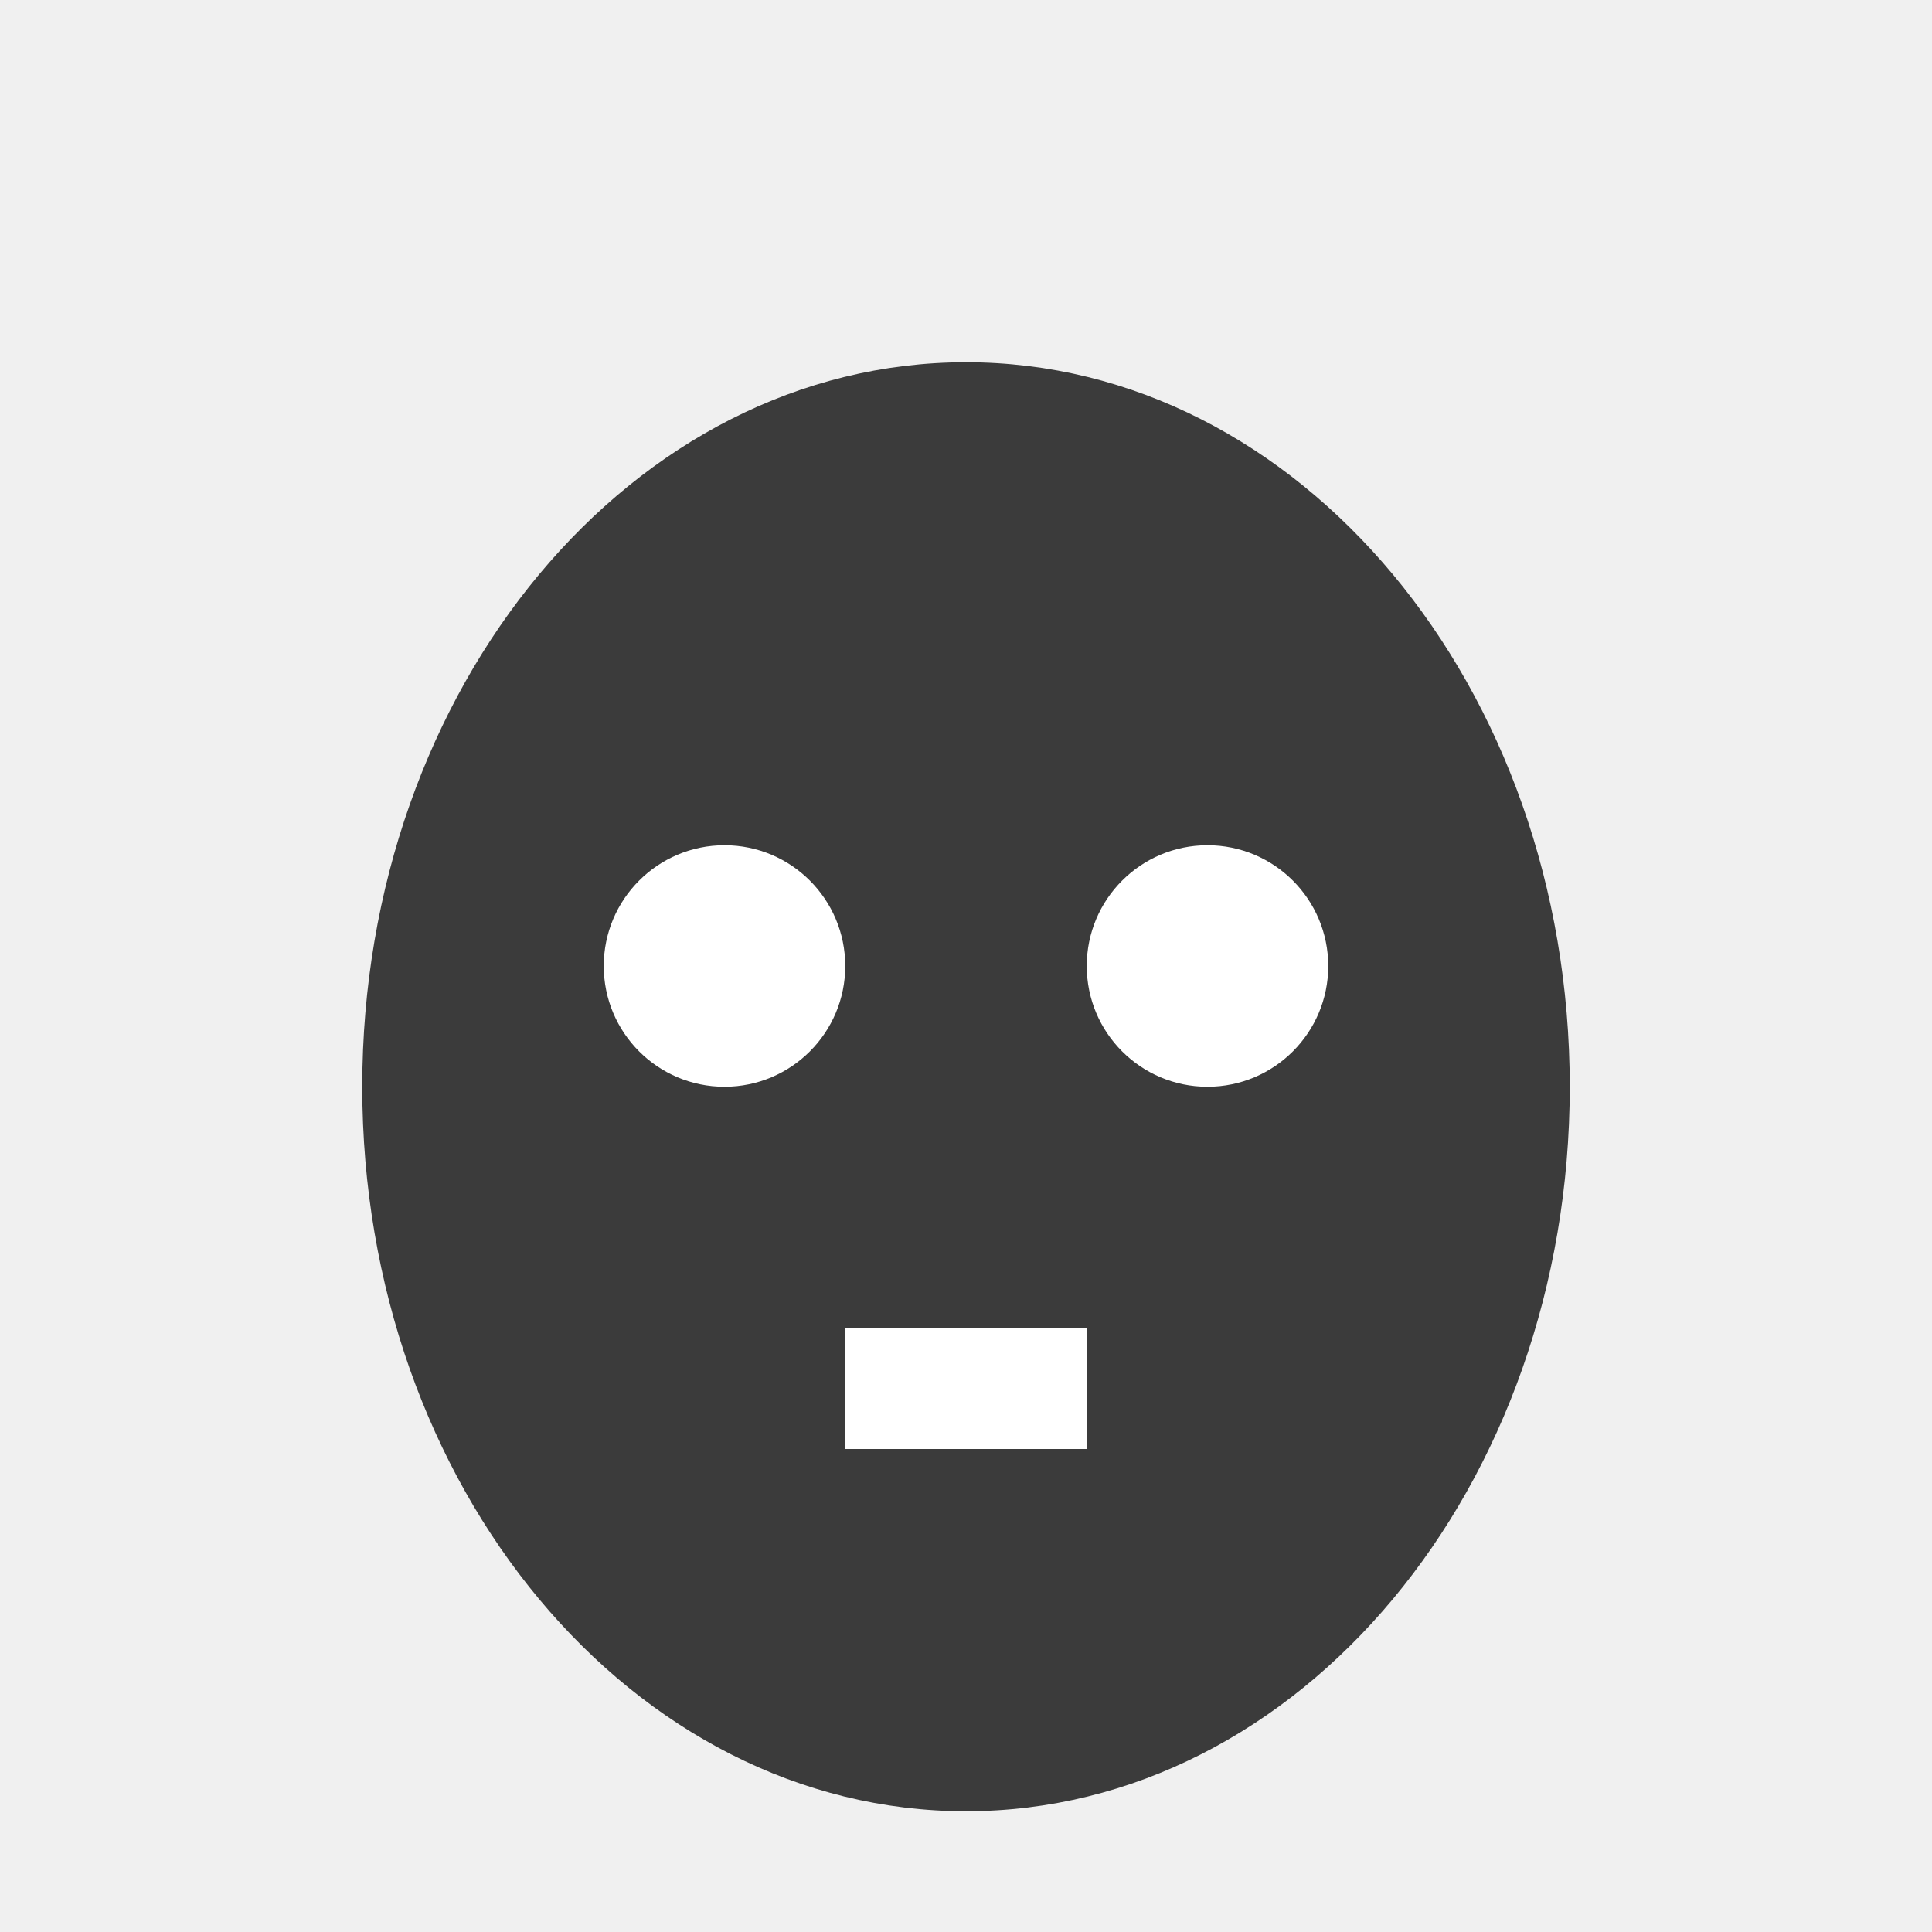
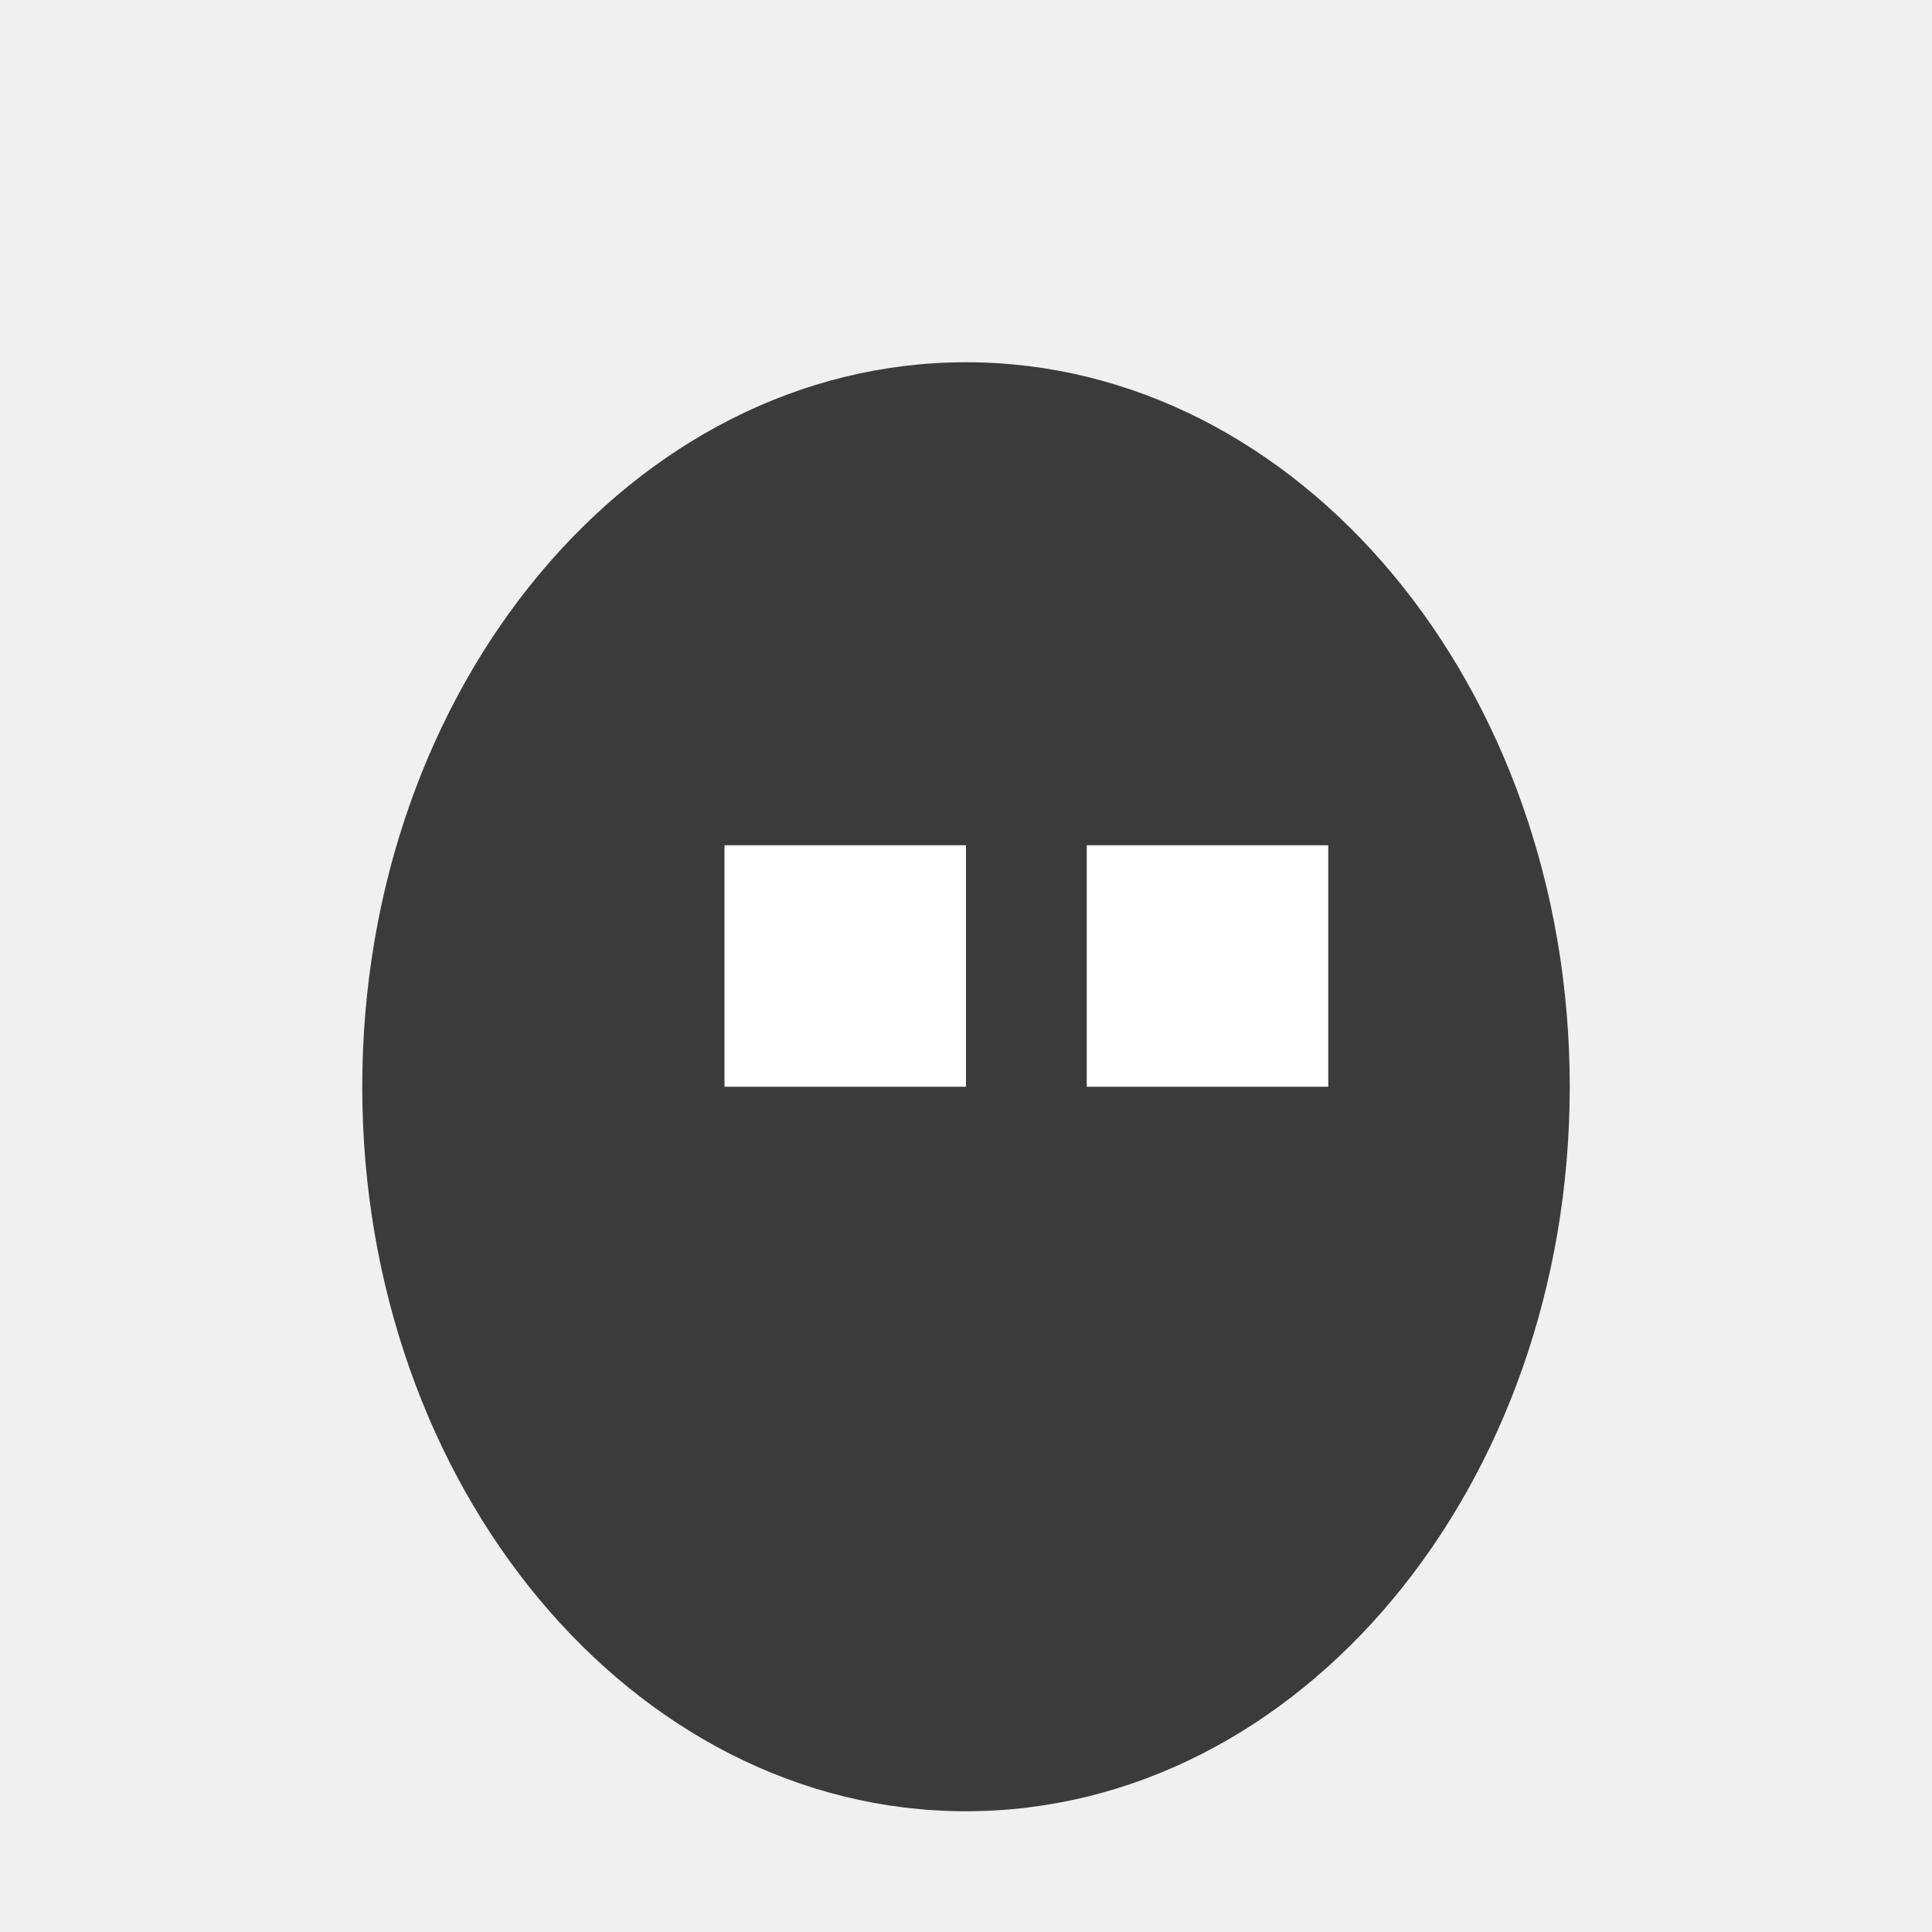
<svg xmlns="http://www.w3.org/2000/svg" viewBox="0 0 16 16">
  <ellipse cx="8" cy="9" rx="5" ry="6" fill="#3B3B3B" />
-   <circle cx="6" cy="8" r="1" fill="#FFFFFF" />
-   <circle cx="10" cy="8" r="1" fill="#FFFFFF" />
-   <rect x="7" y="11" width="2" height="1" fill="#FFFFFF" />
+   <rect x="6" y="7" width="2" height="2" fill="#FFFFFF" />
+   <rect x="9" y="7" width="2" height="2" fill="#FFFFFF" />
</svg>
